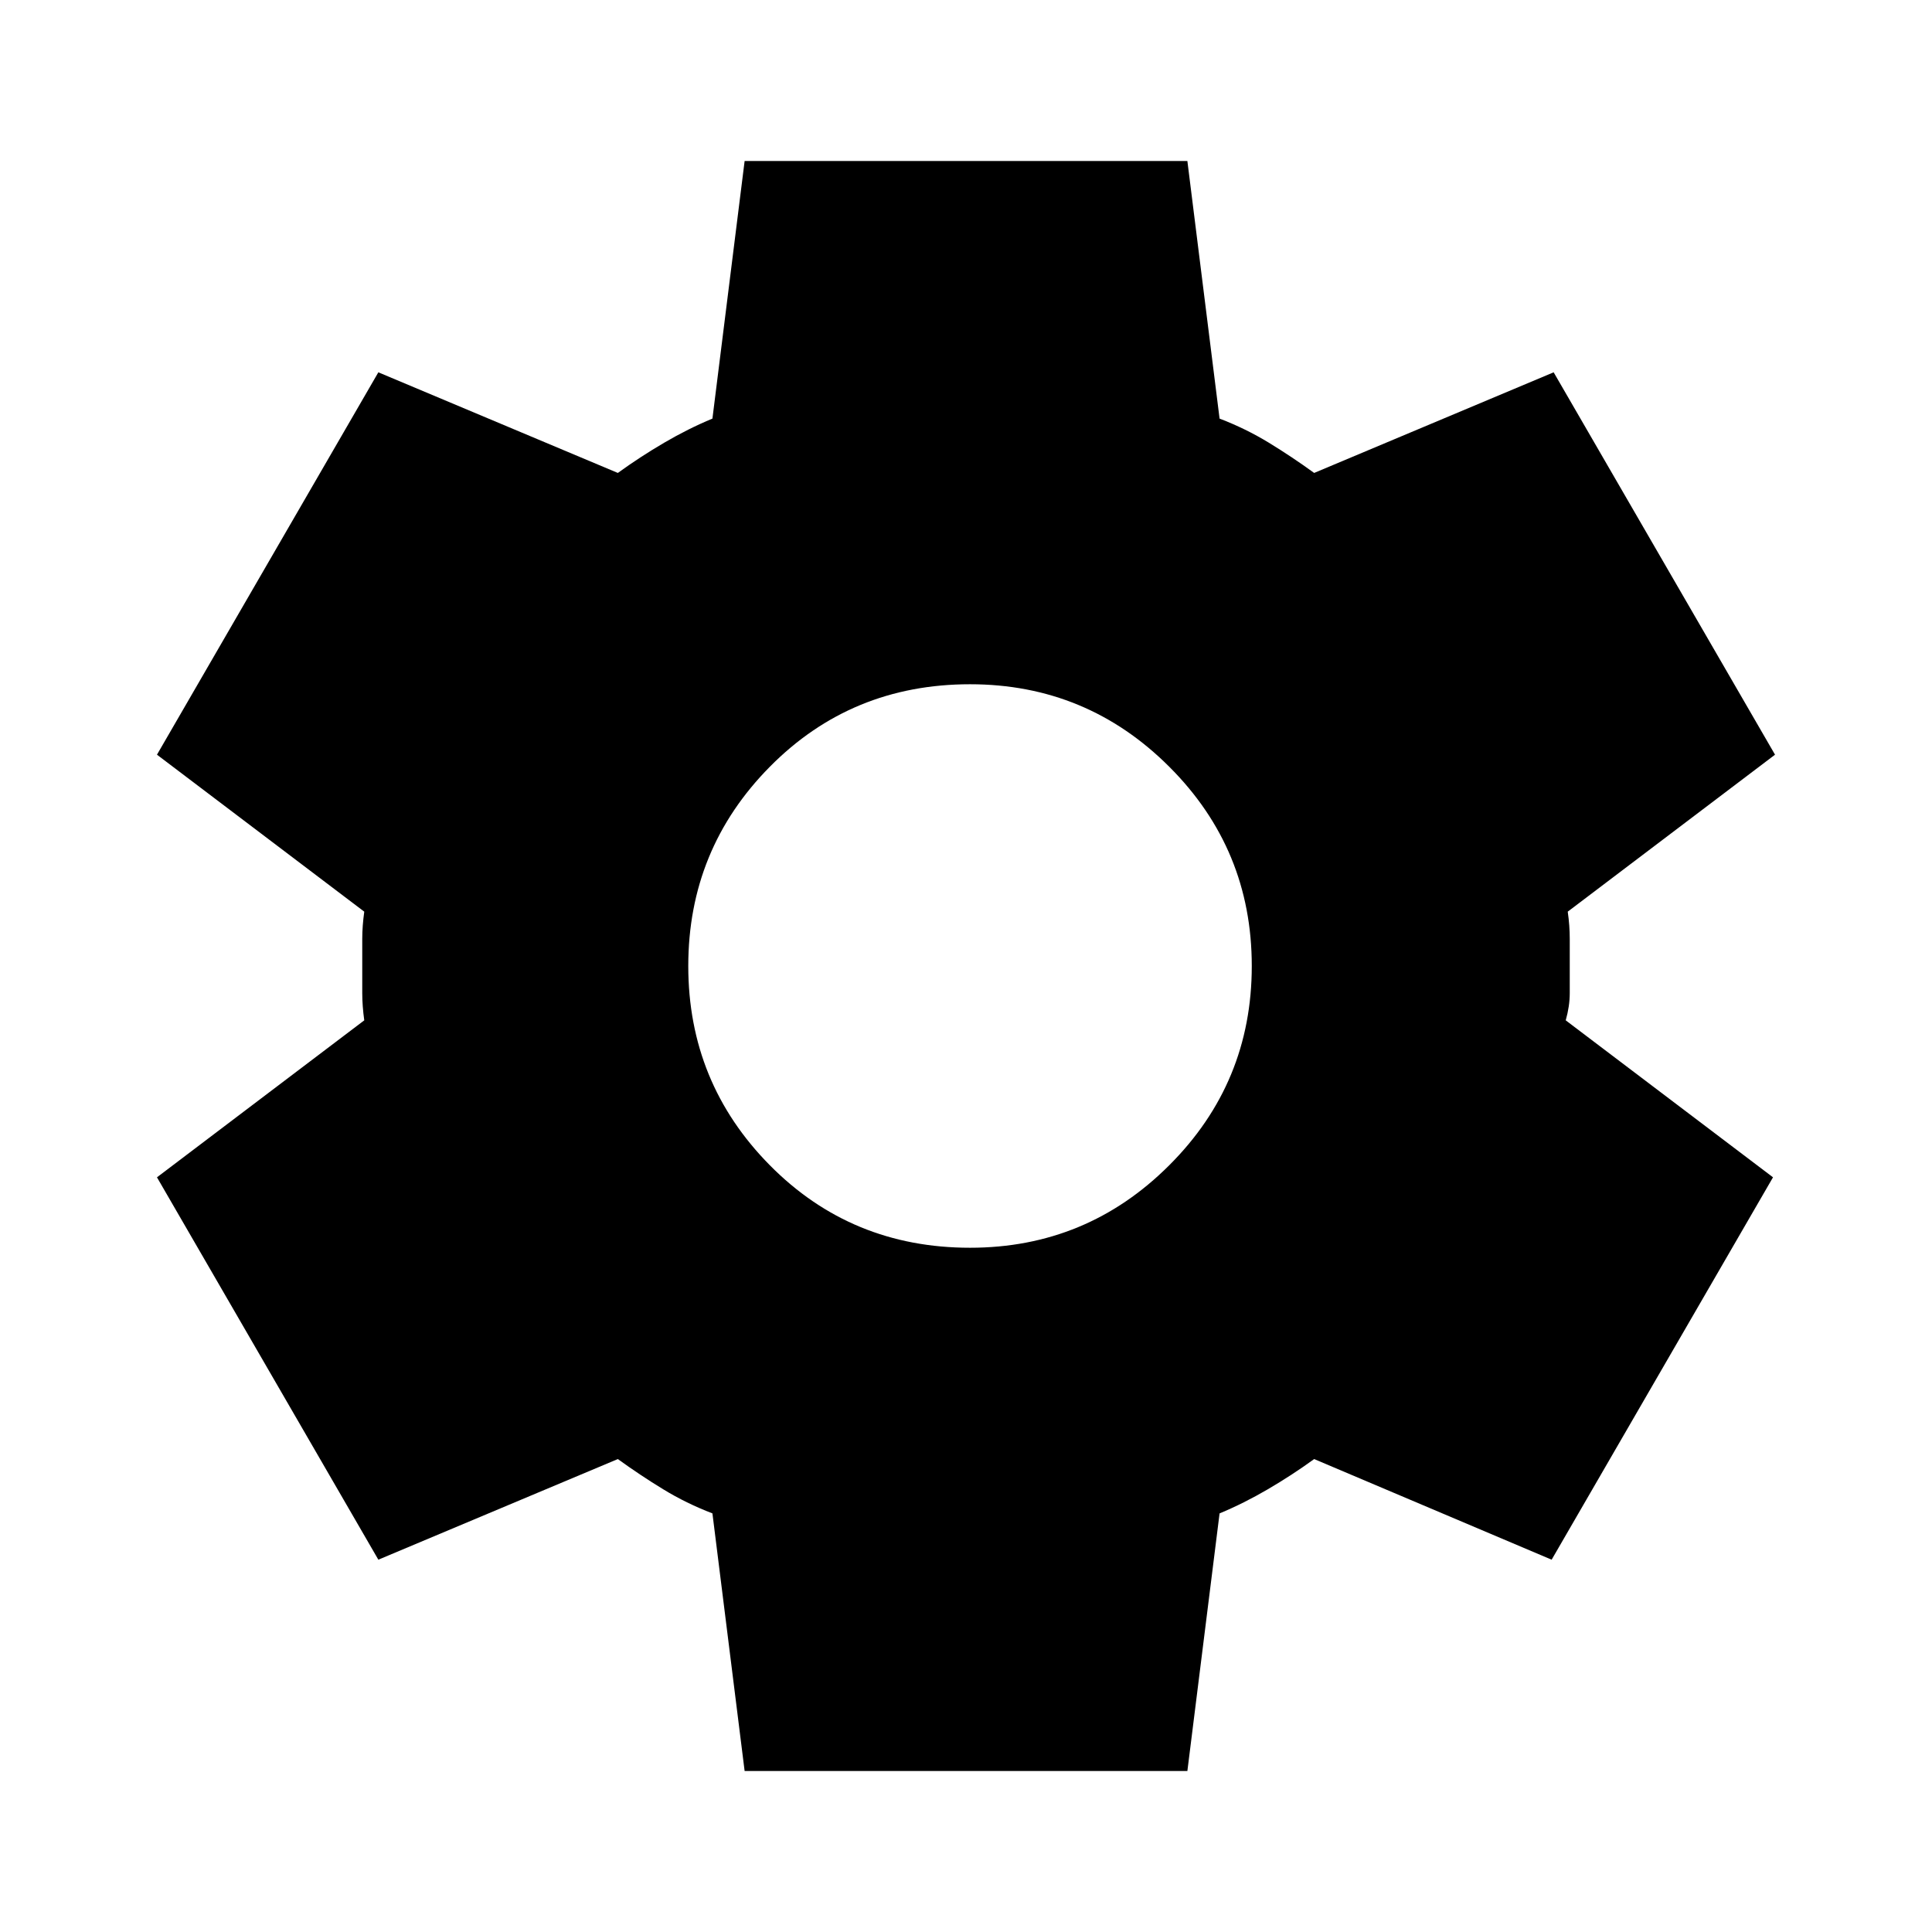
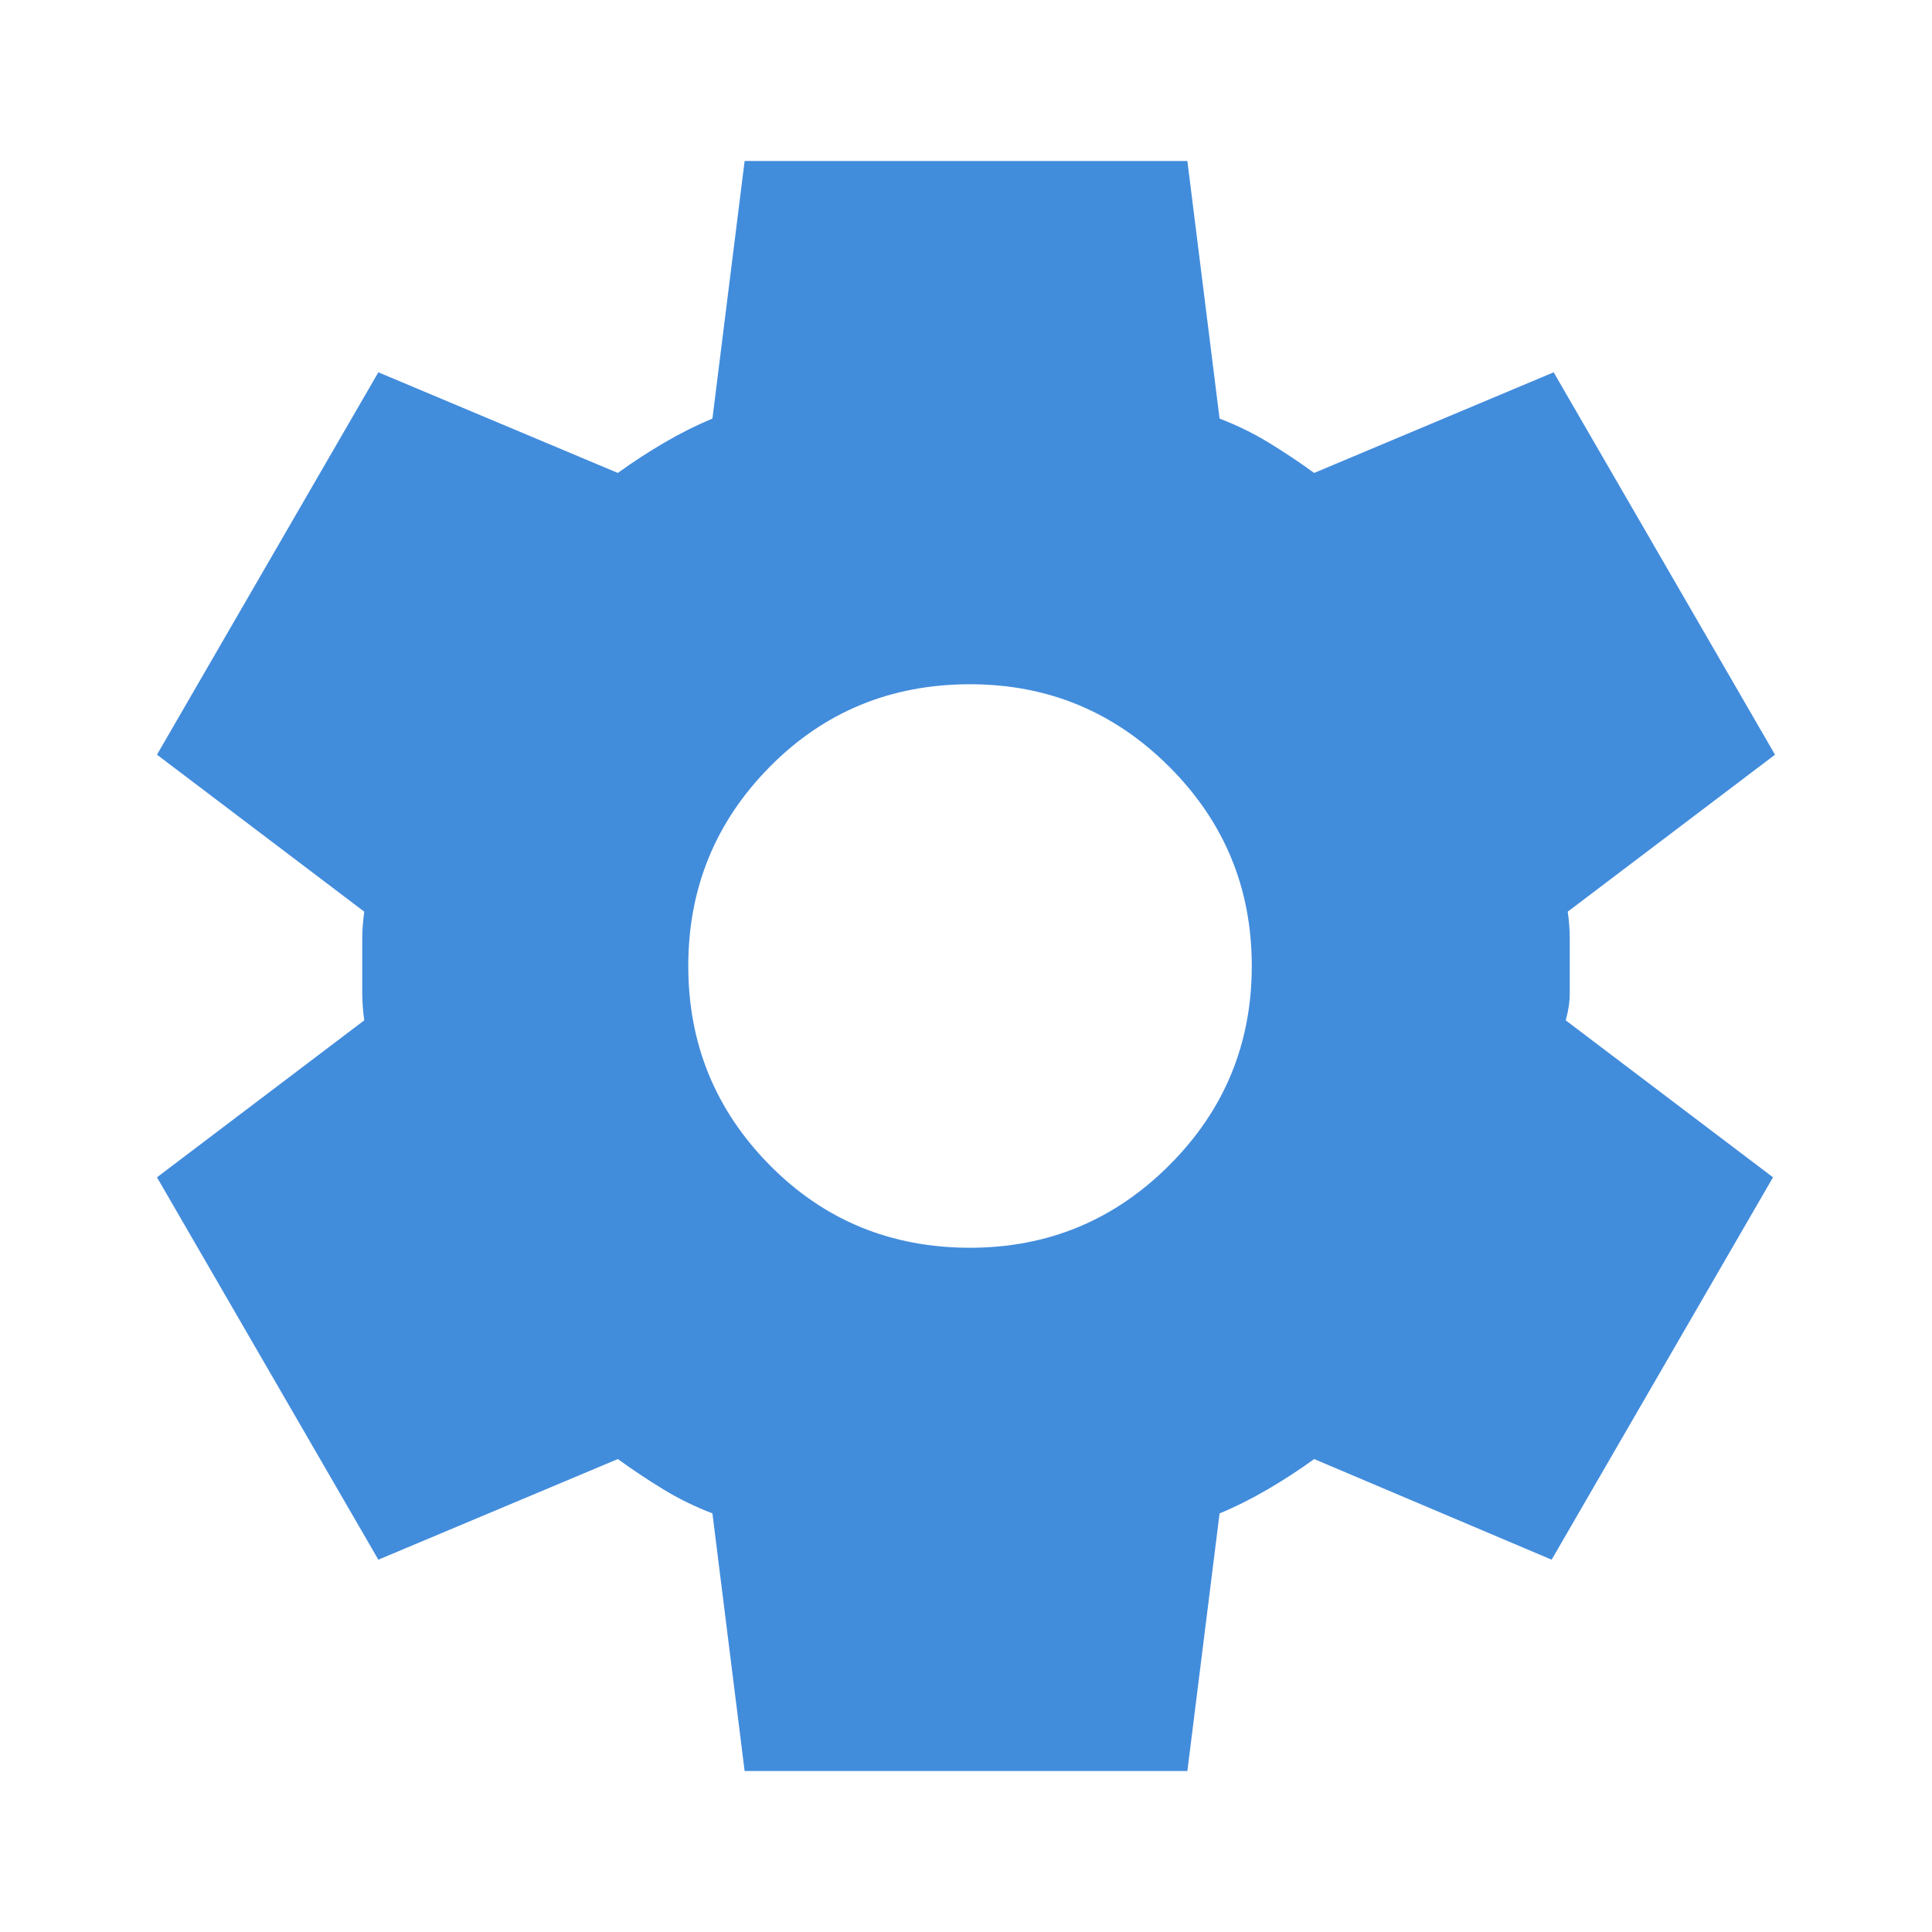
<svg xmlns="http://www.w3.org/2000/svg" width="24" height="24" viewBox="0 0 24 24" fill="none">
-   <path d="M9.25 22L8.85 18.8C8.634 18.717 8.429 18.617 8.238 18.5C8.046 18.383 7.859 18.258 7.675 18.125L4.7 19.375L1.95 14.625L4.525 12.675C4.509 12.558 4.5 12.446 4.5 12.338V11.662C4.5 11.554 4.509 11.442 4.525 11.325L1.95 9.375L4.7 4.625L7.675 5.875C7.859 5.742 8.05 5.617 8.25 5.5C8.45 5.383 8.65 5.283 8.85 5.2L9.25 2H14.75L15.15 5.2C15.367 5.283 15.571 5.383 15.763 5.5C15.954 5.617 16.142 5.742 16.325 5.875L19.3 4.625L22.05 9.375L19.475 11.325C19.492 11.442 19.5 11.554 19.5 11.662V12.338C19.5 12.446 19.483 12.558 19.45 12.675L22.025 14.625L19.275 19.375L16.325 18.125C16.142 18.258 15.95 18.383 15.75 18.5C15.55 18.617 15.35 18.717 15.15 18.8L14.75 22H9.25ZM12.05 15.5C13.017 15.5 13.842 15.158 14.525 14.475C15.209 13.792 15.55 12.967 15.55 12C15.55 11.033 15.209 10.208 14.525 9.525C13.842 8.842 13.017 8.5 12.05 8.5C11.067 8.5 10.238 8.842 9.563 9.525C8.888 10.208 8.55 11.033 8.55 12C8.55 12.967 8.888 13.792 9.563 14.475C10.238 15.158 11.067 15.5 12.05 15.5Z" fill="black" />
+   <path d="M9.25 22L8.85 18.8C8.634 18.717 8.429 18.617 8.238 18.5C8.046 18.383 7.859 18.258 7.675 18.125L4.7 19.375L1.95 14.625L4.525 12.675C4.509 12.558 4.5 12.446 4.5 12.338V11.662C4.5 11.554 4.509 11.442 4.525 11.325L1.95 9.375L4.7 4.625L7.675 5.875C7.859 5.742 8.05 5.617 8.25 5.5C8.45 5.383 8.65 5.283 8.85 5.2L9.25 2H14.75L15.15 5.2C15.367 5.283 15.571 5.383 15.763 5.5C15.954 5.617 16.142 5.742 16.325 5.875L19.3 4.625L22.05 9.375L19.475 11.325C19.492 11.442 19.5 11.554 19.5 11.662V12.338C19.5 12.446 19.483 12.558 19.45 12.675L22.025 14.625L19.275 19.375L16.325 18.125C16.142 18.258 15.95 18.383 15.75 18.5C15.55 18.617 15.35 18.717 15.15 18.8L14.75 22H9.25ZM12.05 15.5C13.017 15.5 13.842 15.158 14.525 14.475C15.209 13.792 15.55 12.967 15.55 12C15.55 11.033 15.209 10.208 14.525 9.525C13.842 8.842 13.017 8.5 12.05 8.5C11.067 8.5 10.238 8.842 9.563 9.525C8.888 10.208 8.55 11.033 8.55 12C8.55 12.967 8.888 13.792 9.563 14.475C10.238 15.158 11.067 15.5 12.05 15.5Z" fill="#428CDC" />
</svg>
